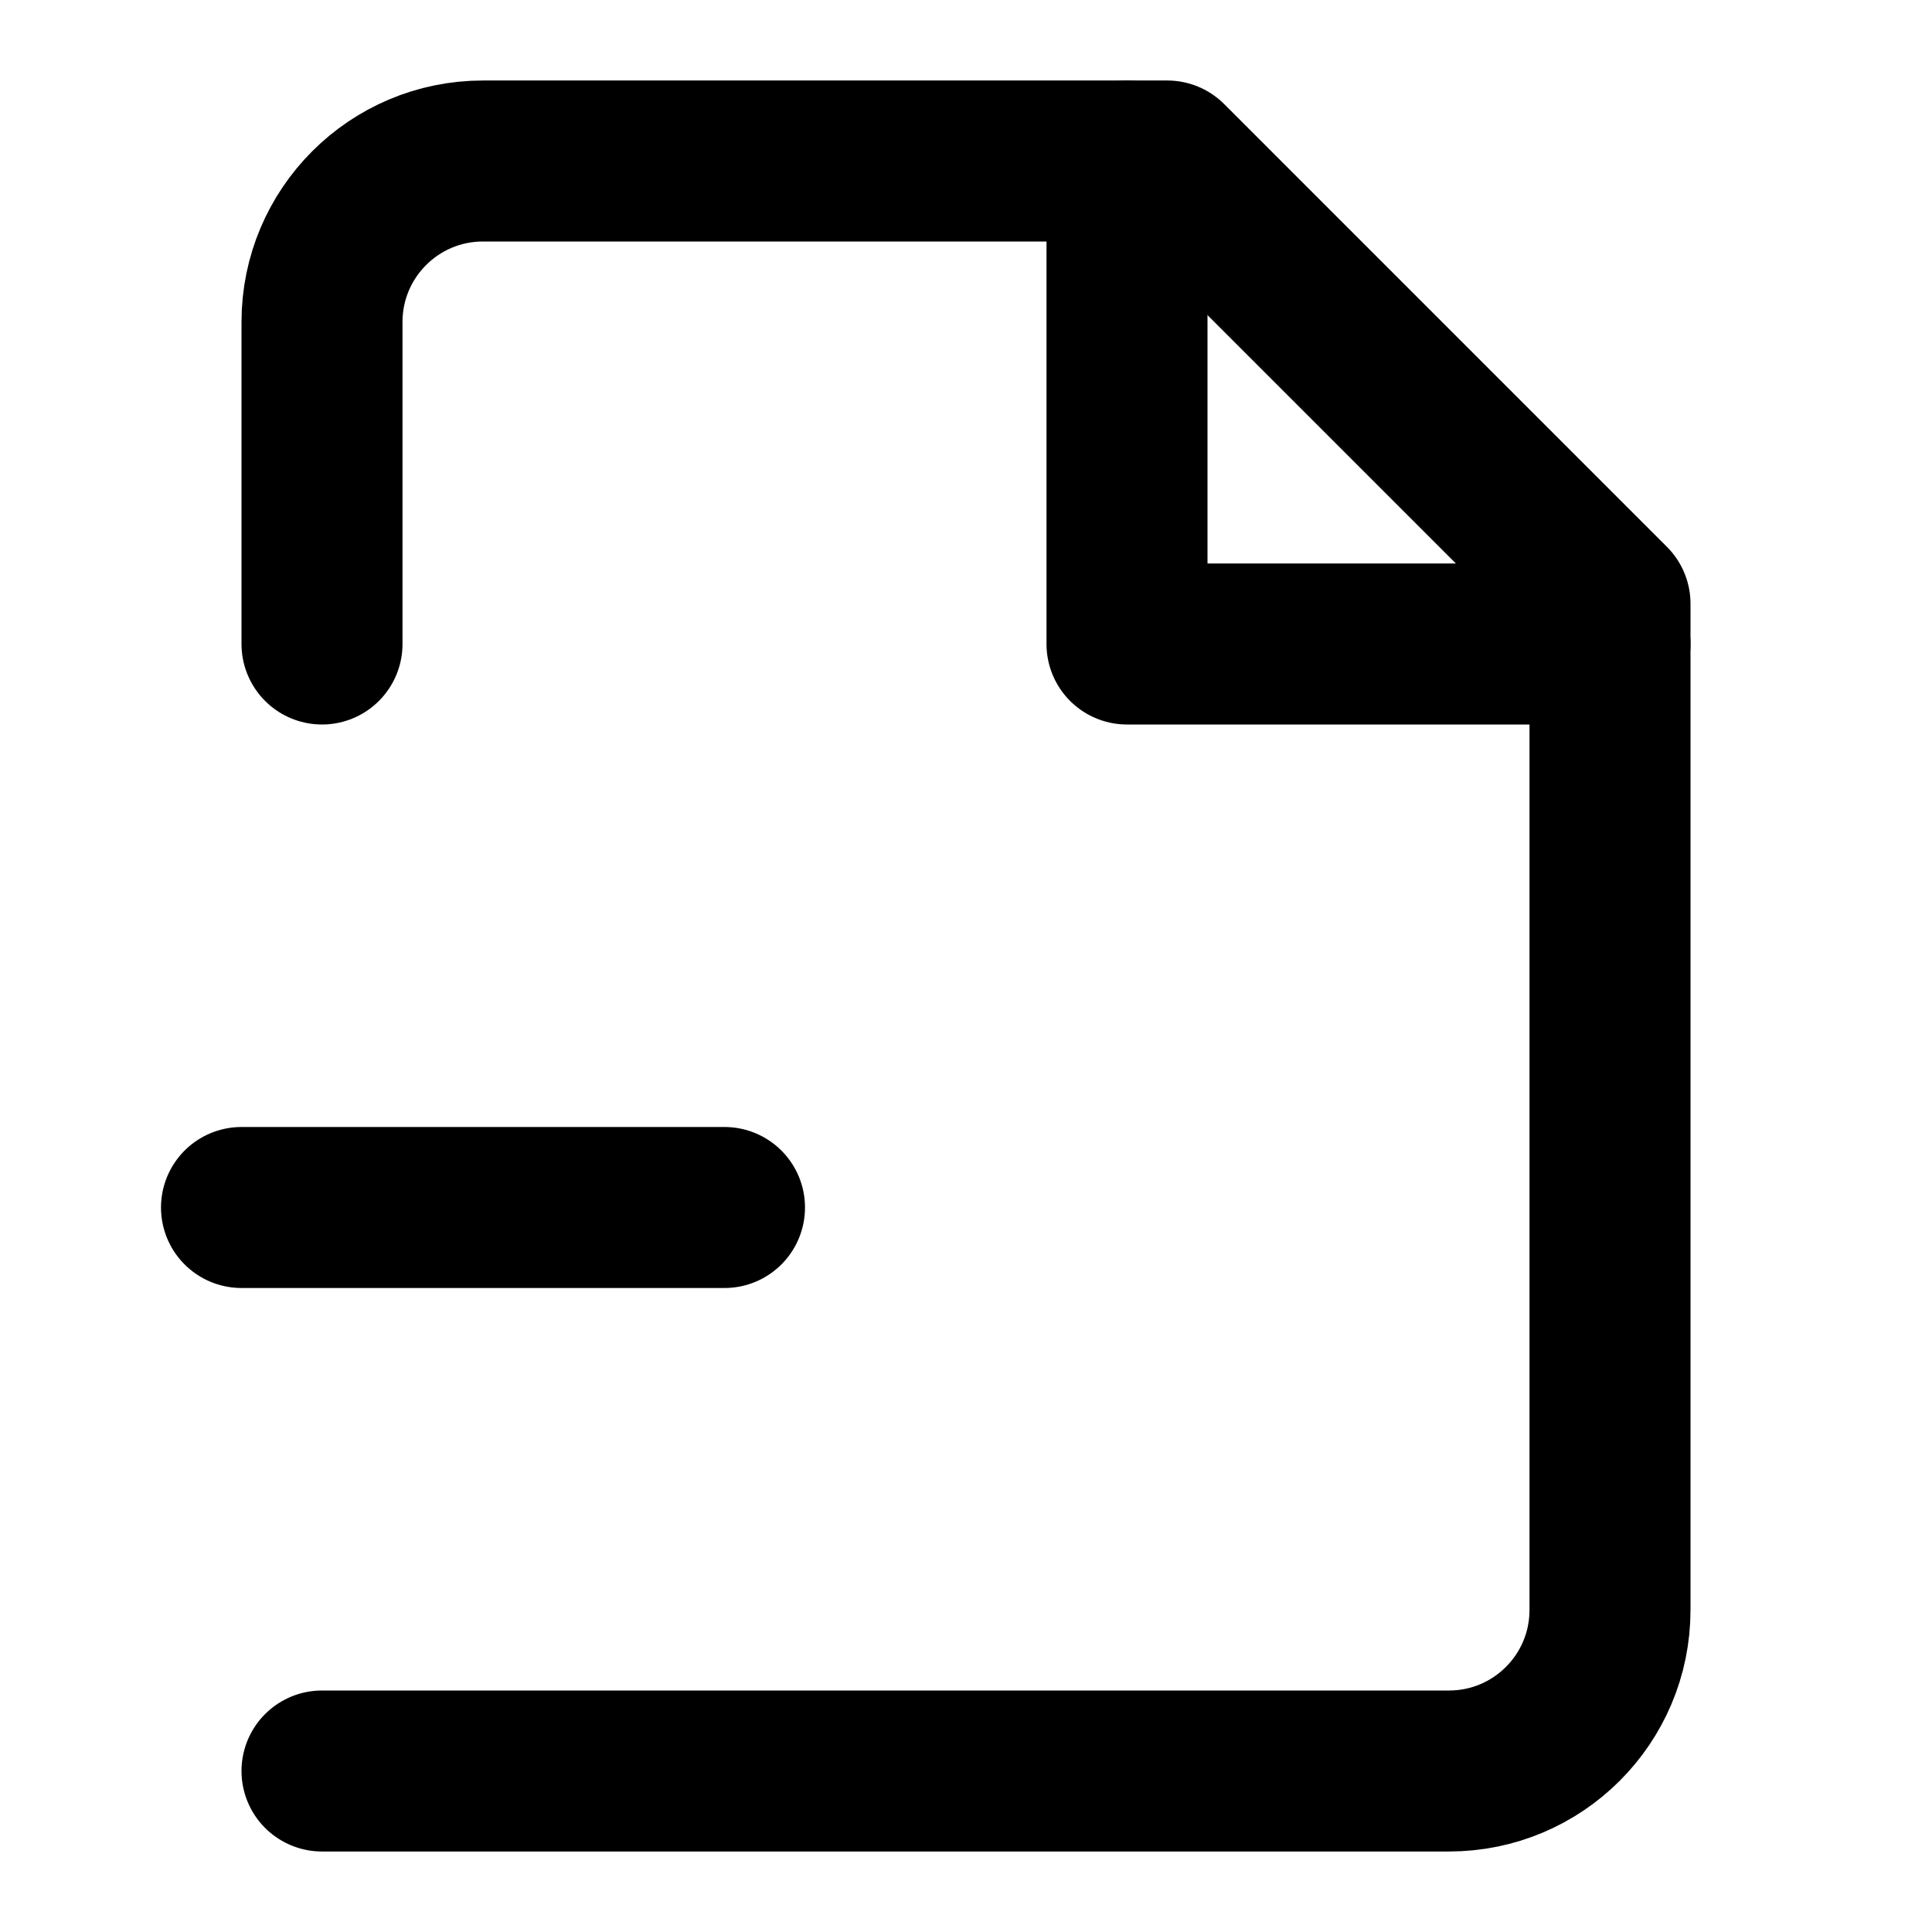
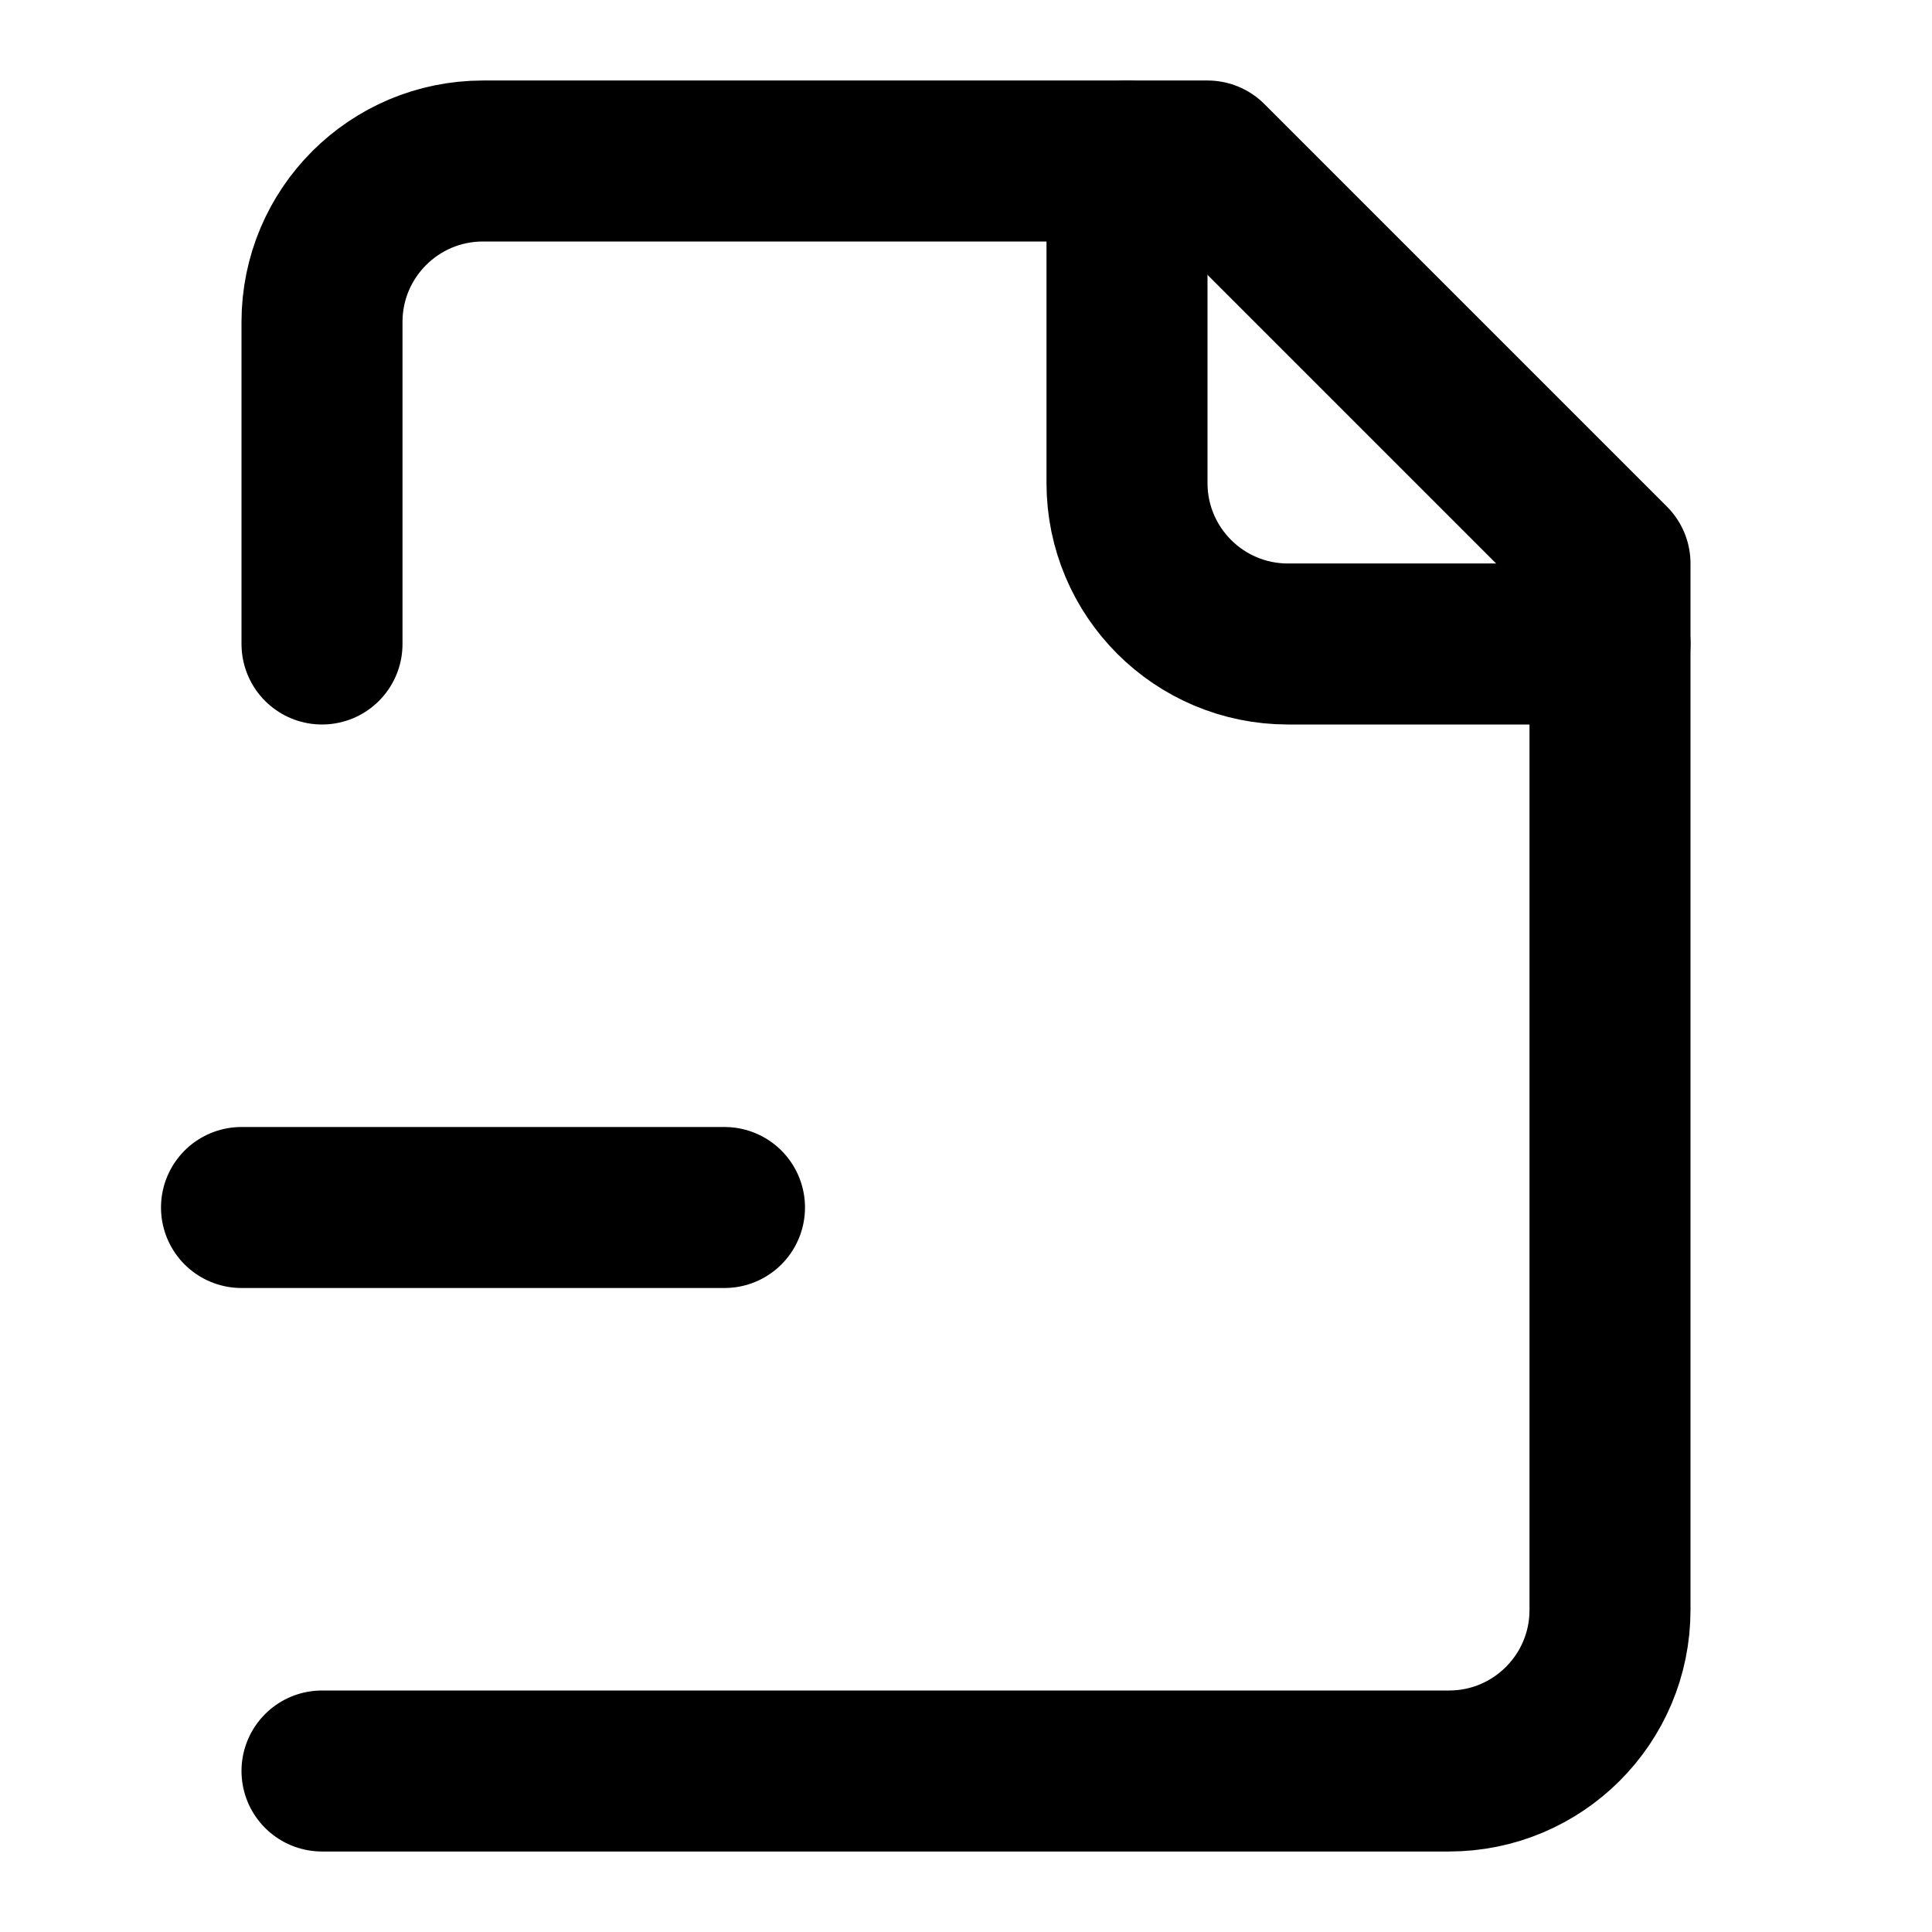
<svg xmlns="http://www.w3.org/2000/svg" width="24" height="24" viewBox="0 0 24 24" fill="none" stroke="currentColor" stroke-width="2" stroke-linecap="round" stroke-linejoin="round">
-   <path d="M4 22h14a2 2 0 0 0 2-2V7.5L14.5 2H6a2 2 0 0 0-2 2v4" />
-   <polyline points="14 2 14 8 20 8" />
+   <path d="M4 22h14a2 2 0 0 0 2-2V7l-5-5H6a2 2 0 0 0-2 2v4" />
+   <path d="M14 2v4a2 2 0 0 0 2 2h4" />
  <path d="M3 15h6" />
</svg>
